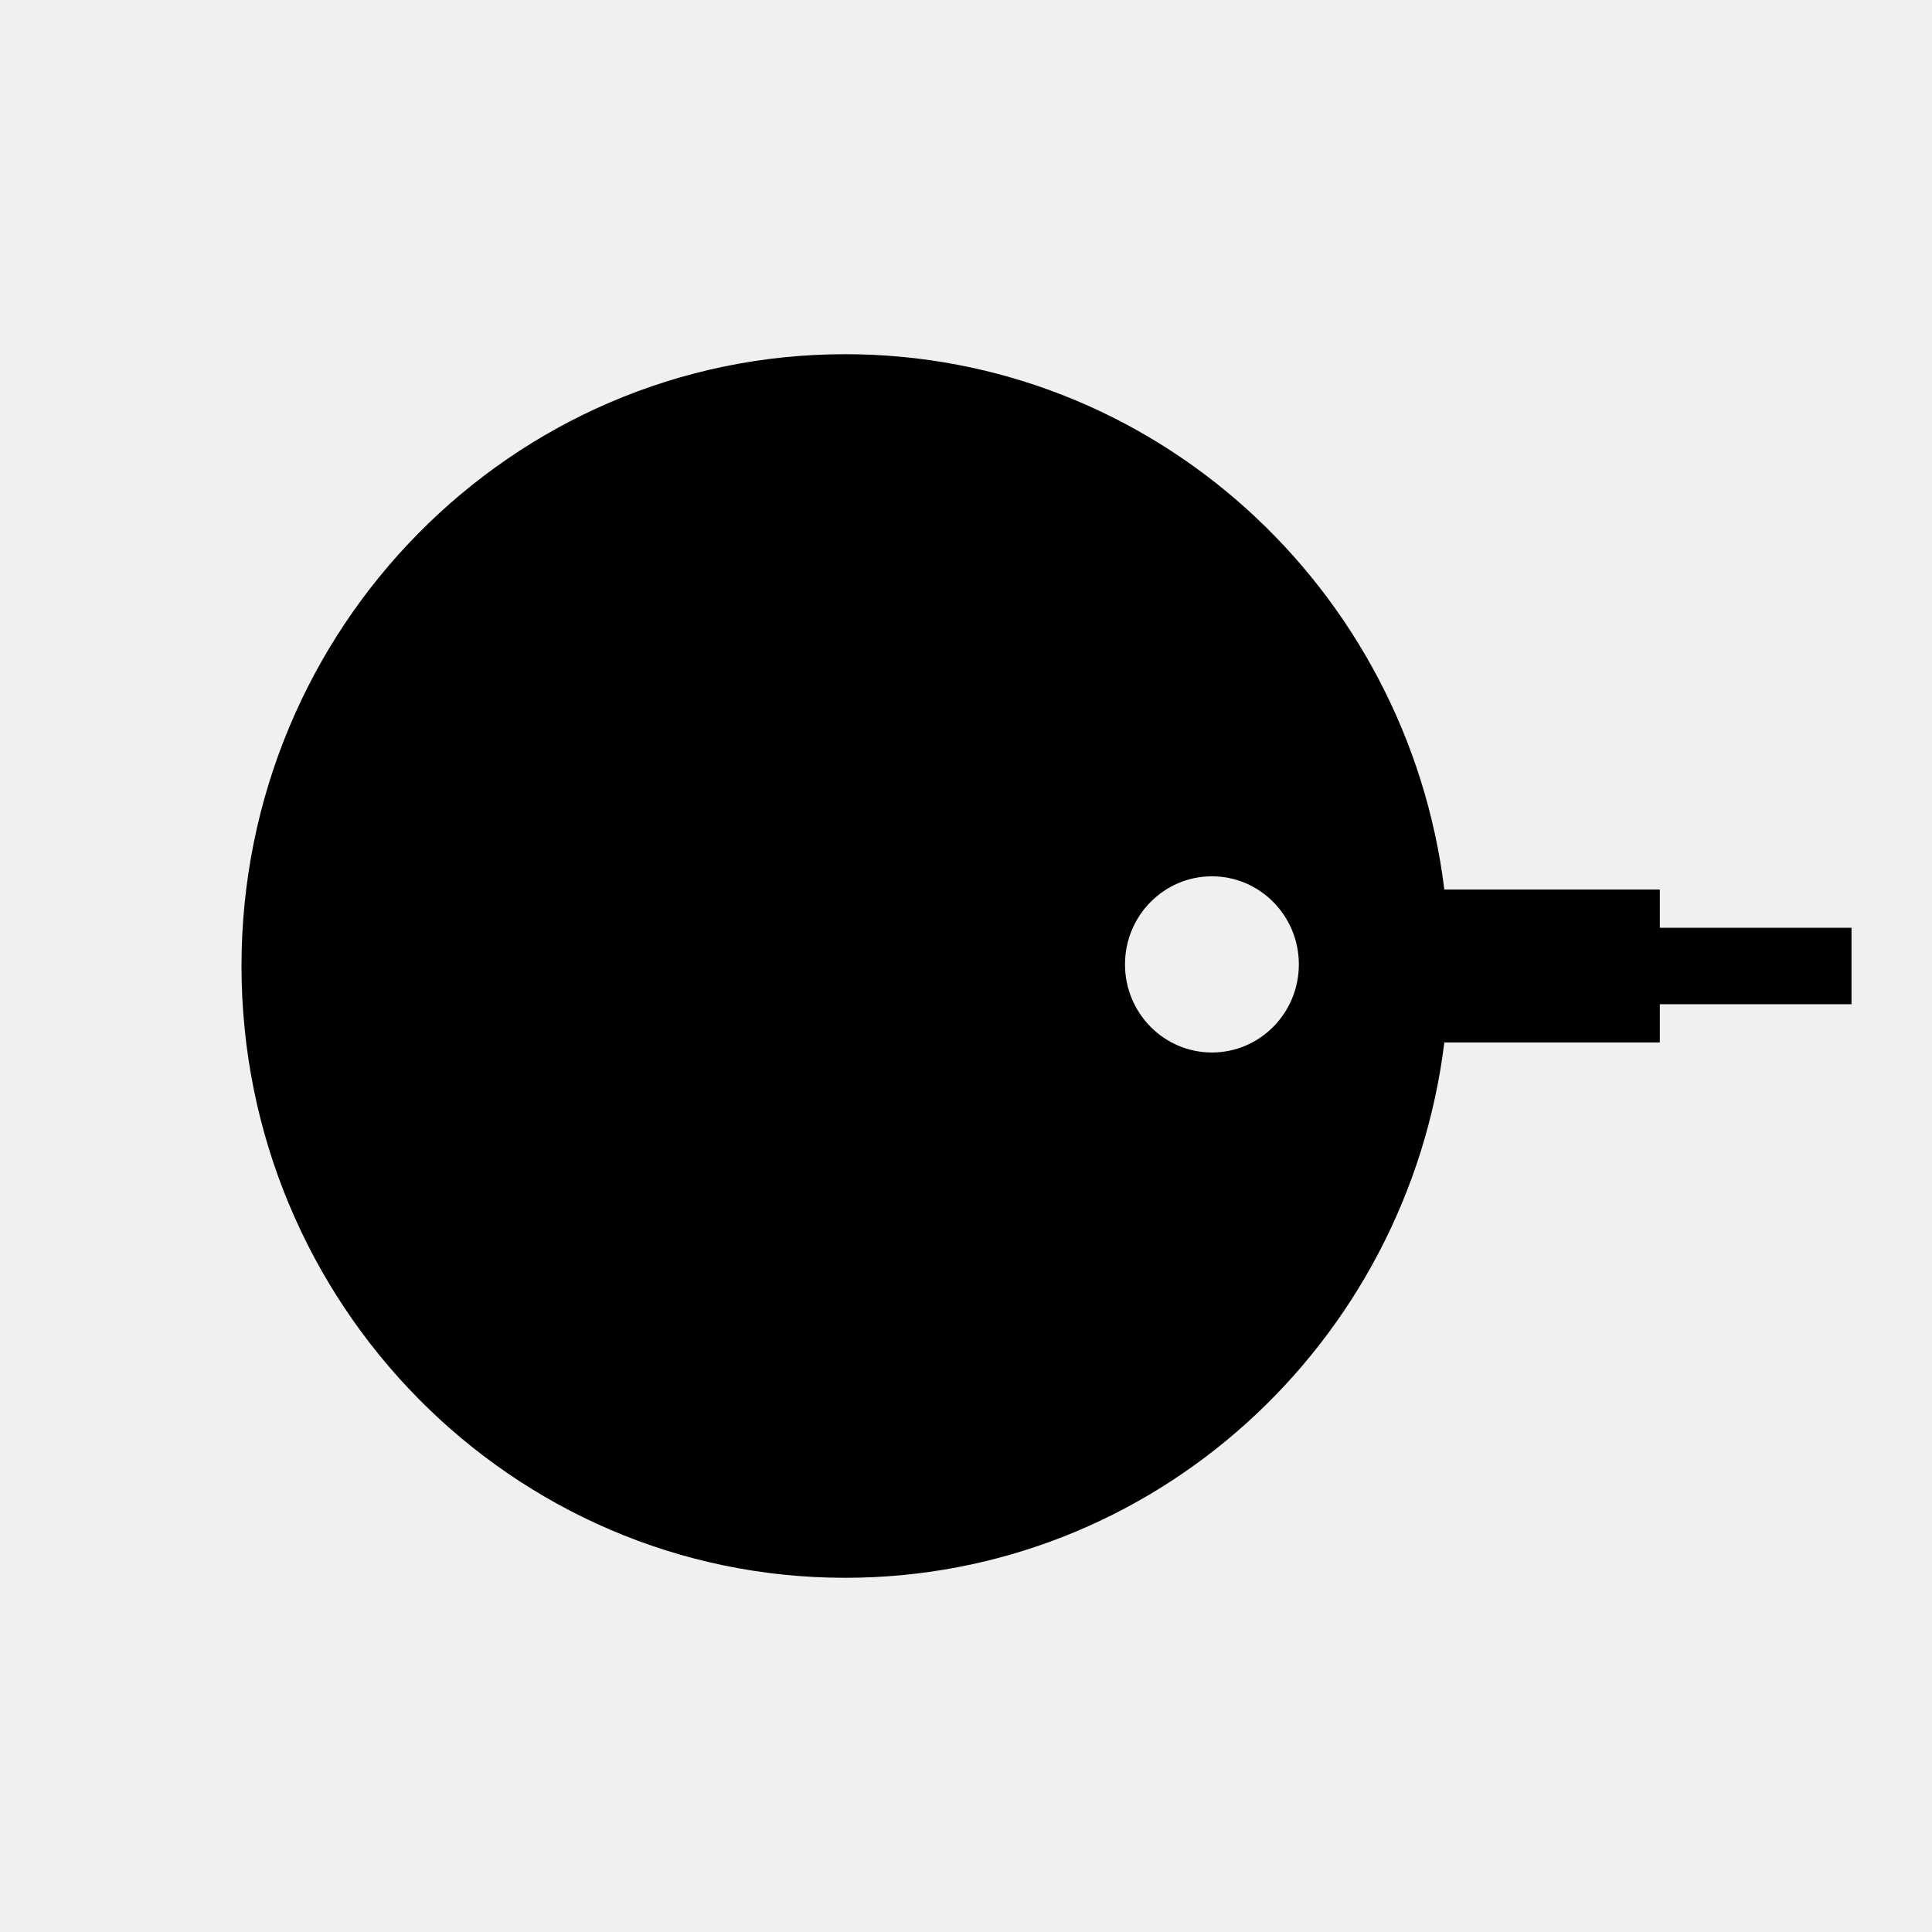
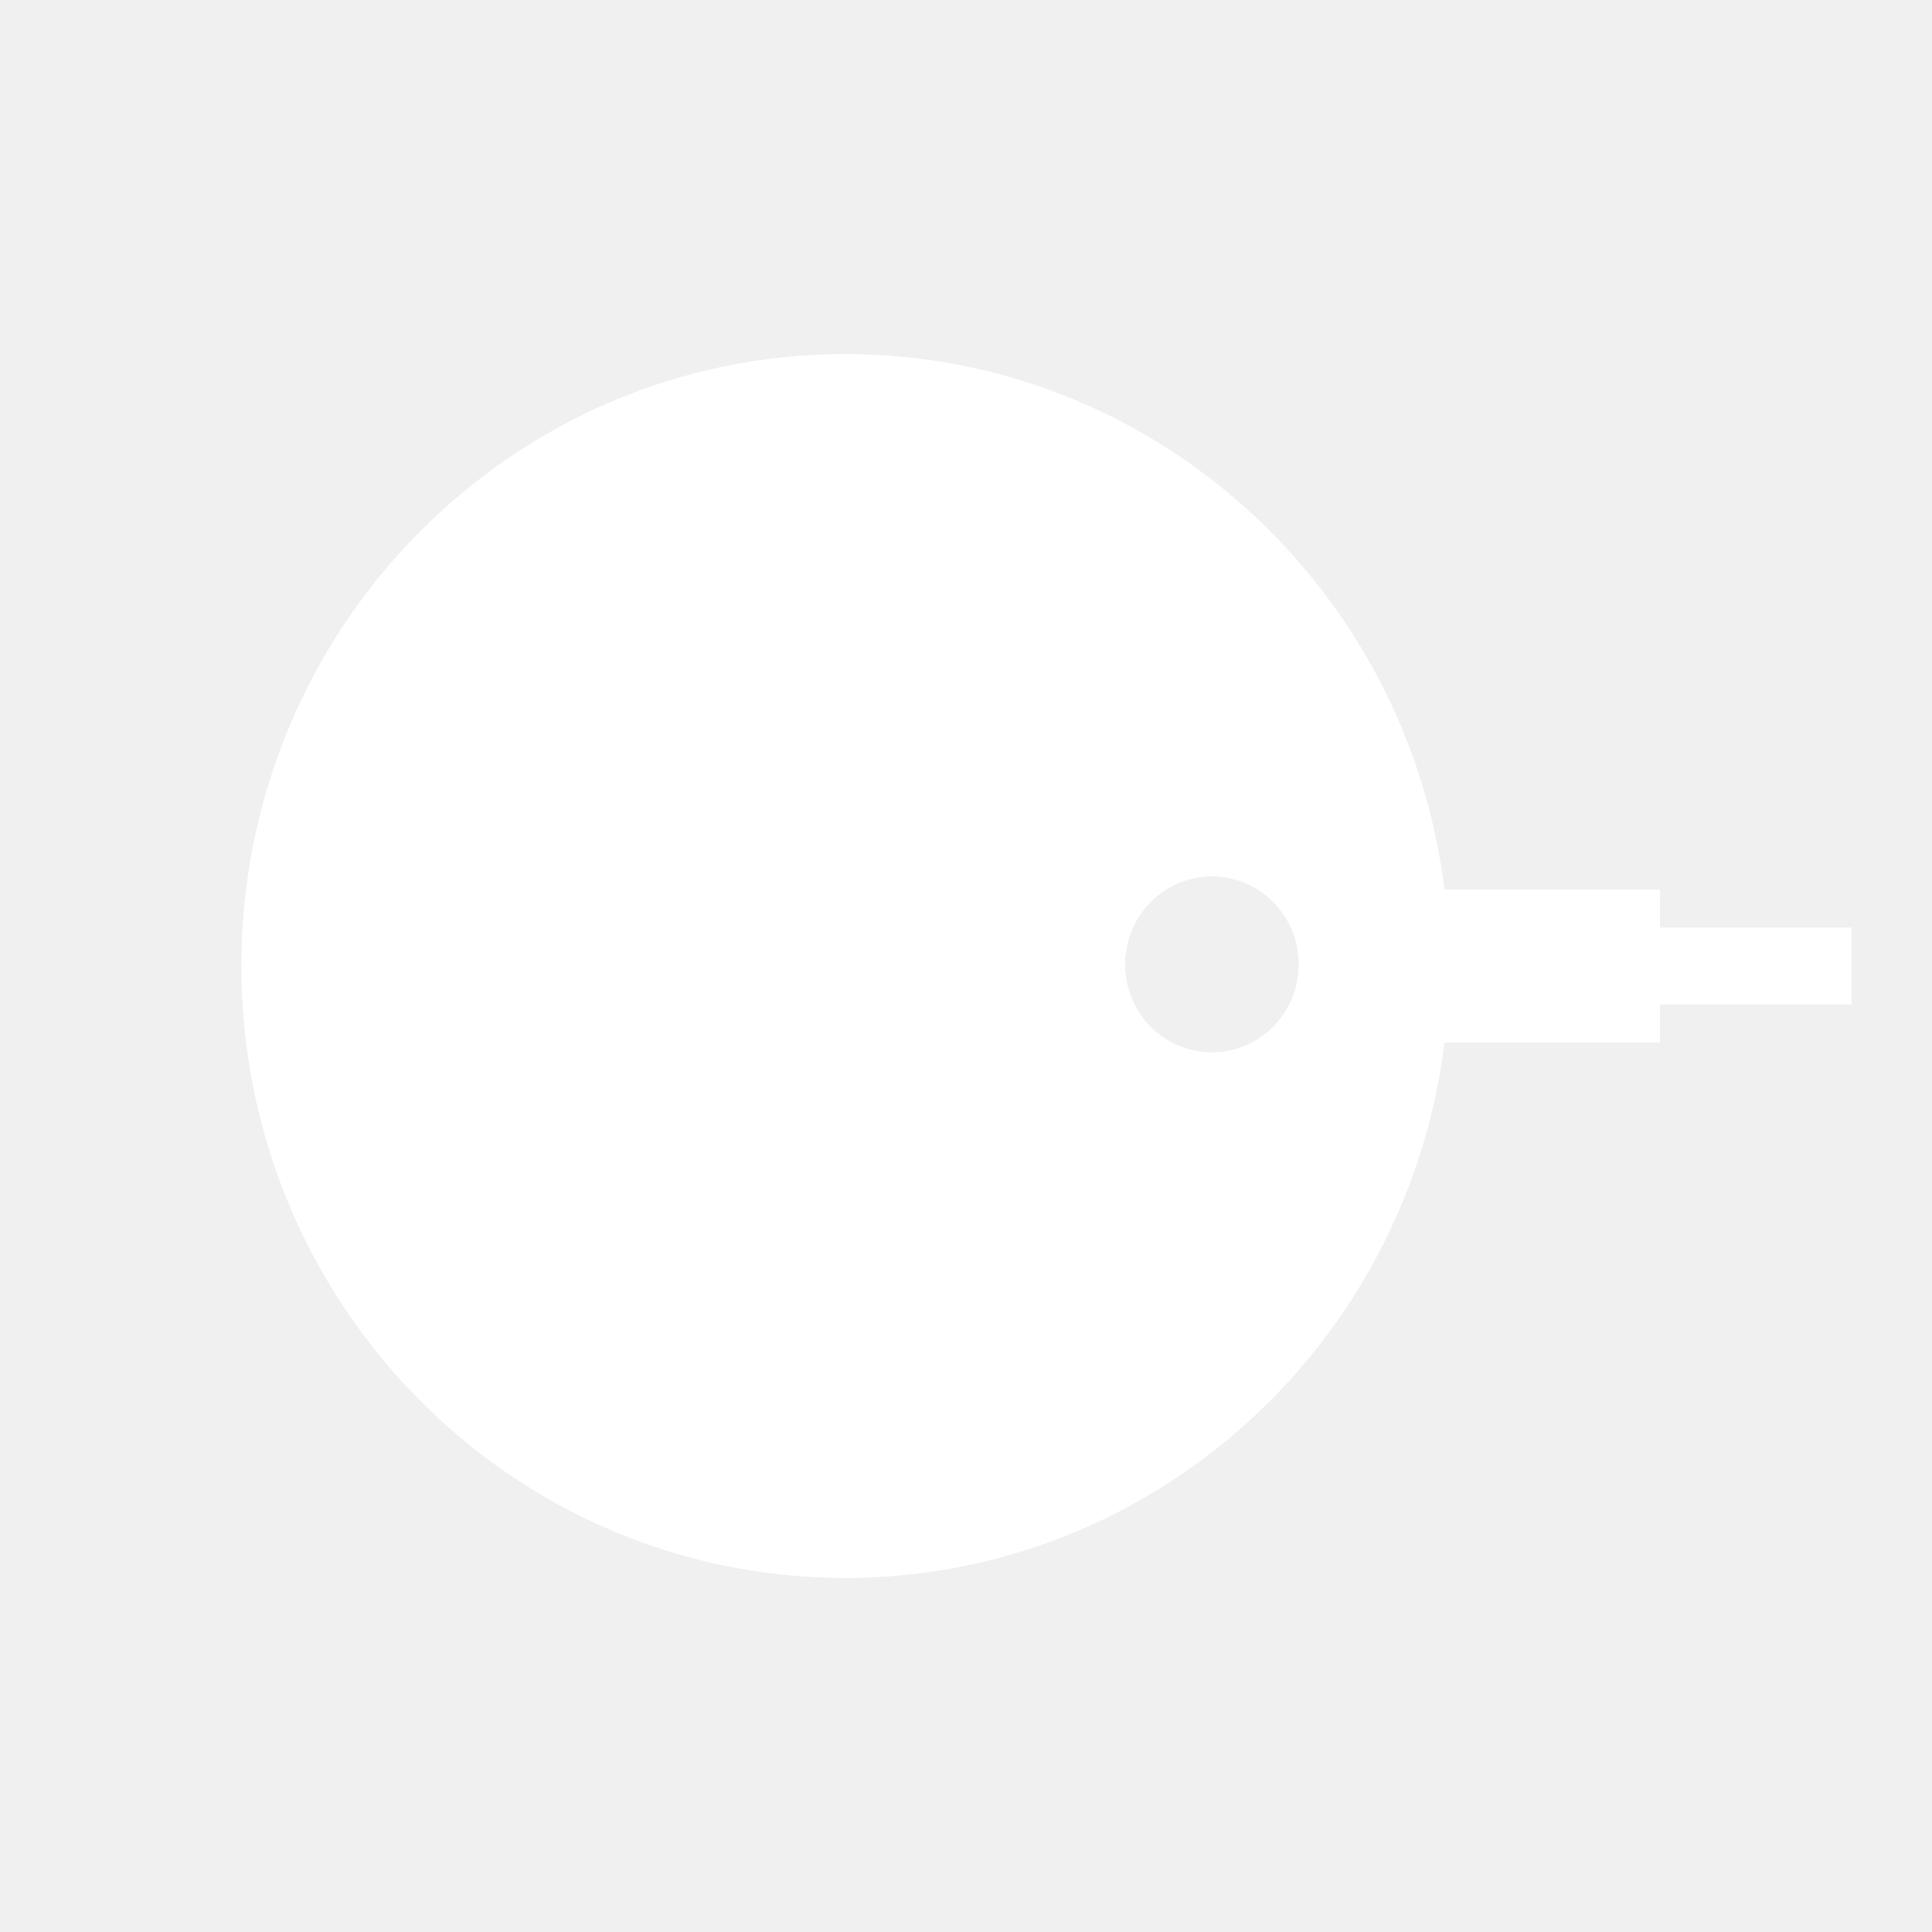
<svg xmlns="http://www.w3.org/2000/svg" xmlns:xlink="http://www.w3.org/1999/xlink" width="120px" height="120px" viewBox="0 0 120 120" version="1.1">
  <defs>
    <path d="M89.71,55.25 L103.095,55.25 L103.095,57.625 L115,57.625 L115,62.375 L103.095,62.375 L103.095,64.75 L89.71,64.75 C87.403,83.495 71.623,98 52.5,98 C31.789,98 15,80.987 15,60 C15,39.013 31.789,22 52.5,22 C71.623,22 87.403,36.505 89.71,55.25 Z M75.275,65.372 C78.257,65.372 80.674,62.922 80.674,59.901 C80.674,56.879 78.257,54.429 75.275,54.429 C72.293,54.429 69.876,56.879 69.876,59.901 C69.876,62.922 72.293,65.372 75.275,65.372 Z" id="path-1" />
  </defs>
  <g id="DG2" stroke="none" stroke-width="1" fill="none" fill-rule="evenodd">
    <g id="Icon/DG2">
-       <mask id="mask-2" fill="black">
+       <mask id="mask-2" fill="white">
        <use xlink:href="#path-1" />
      </mask>
-       <use id="DG2" fill="#000000" fill-rule="evenodd" xlink:href="#path-1" />
-       <g id="Gray-1000" mask="url(#mask-2)" fill="#000000" fill-rule="evenodd">
+       <use id="DG2" fill="#ffffff" fill-rule="evenodd" xlink:href="#path-1" />
+       <g id="Gray-1000" mask="url(#mask-2)" fill="#ffffff" fill-rule="evenodd">
        <rect id="Sample" x="0" y="0" width="120" height="120" />
      </g>
    </g>
  </g>
</svg>
